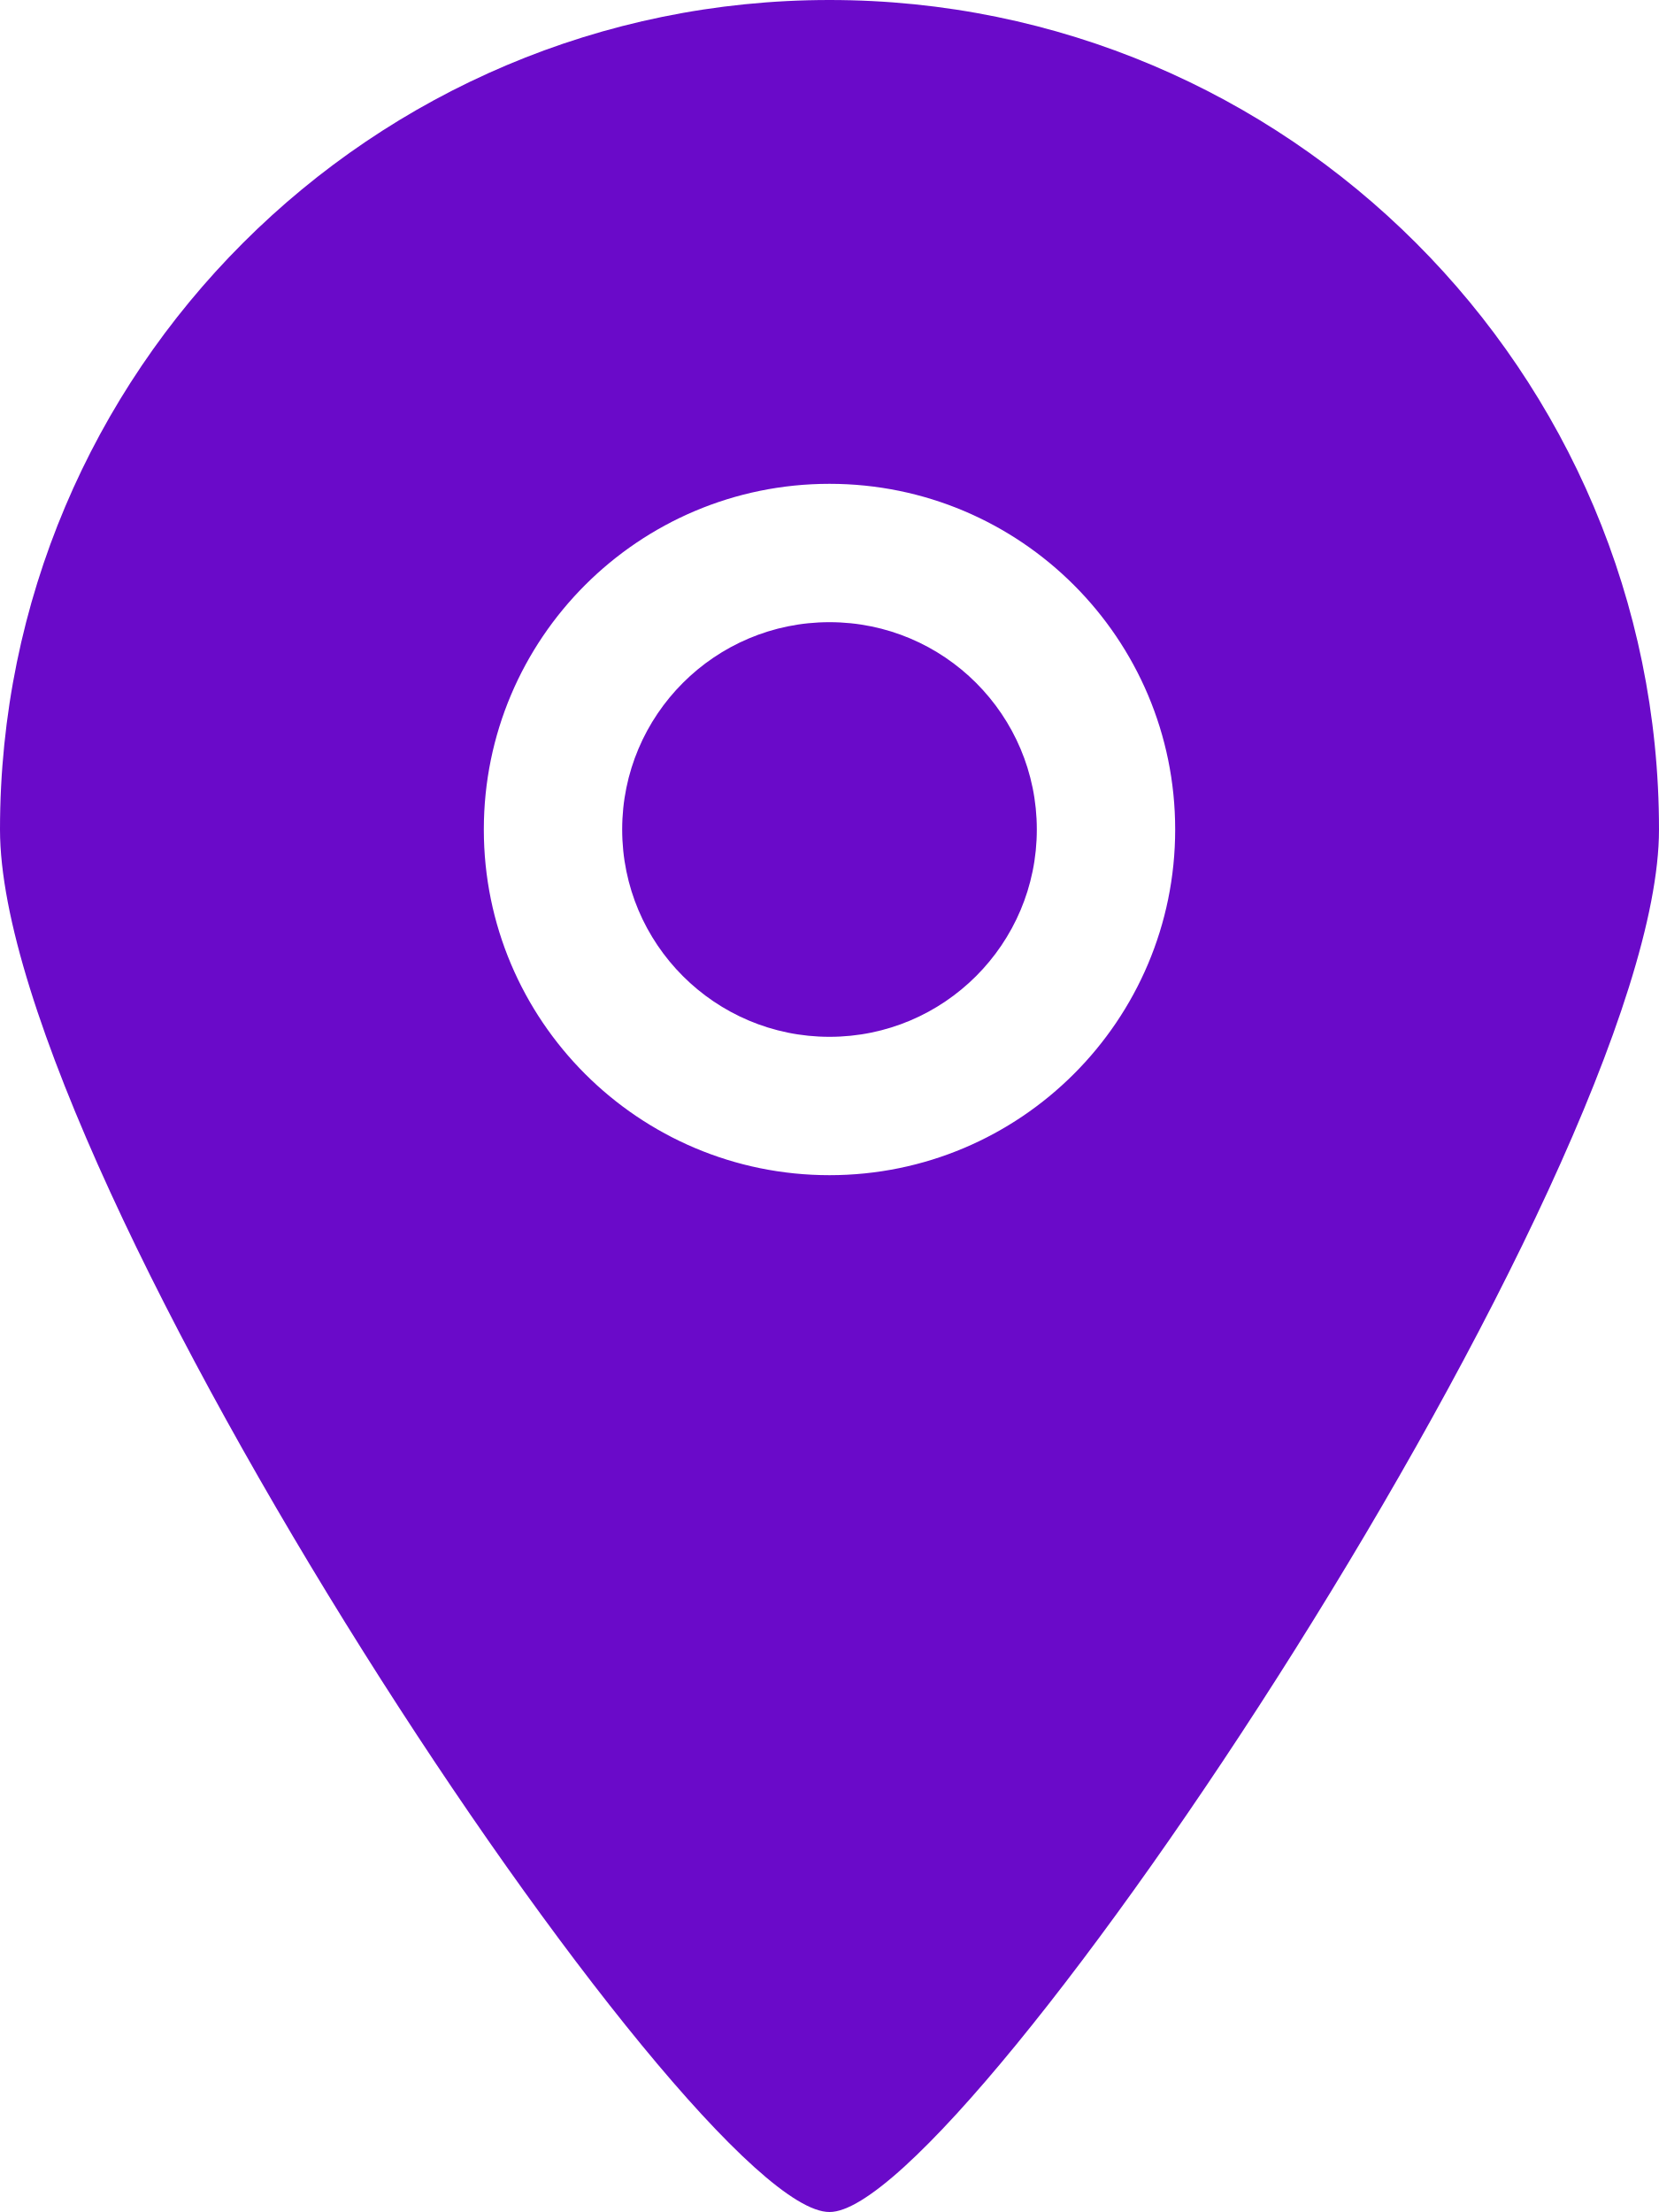
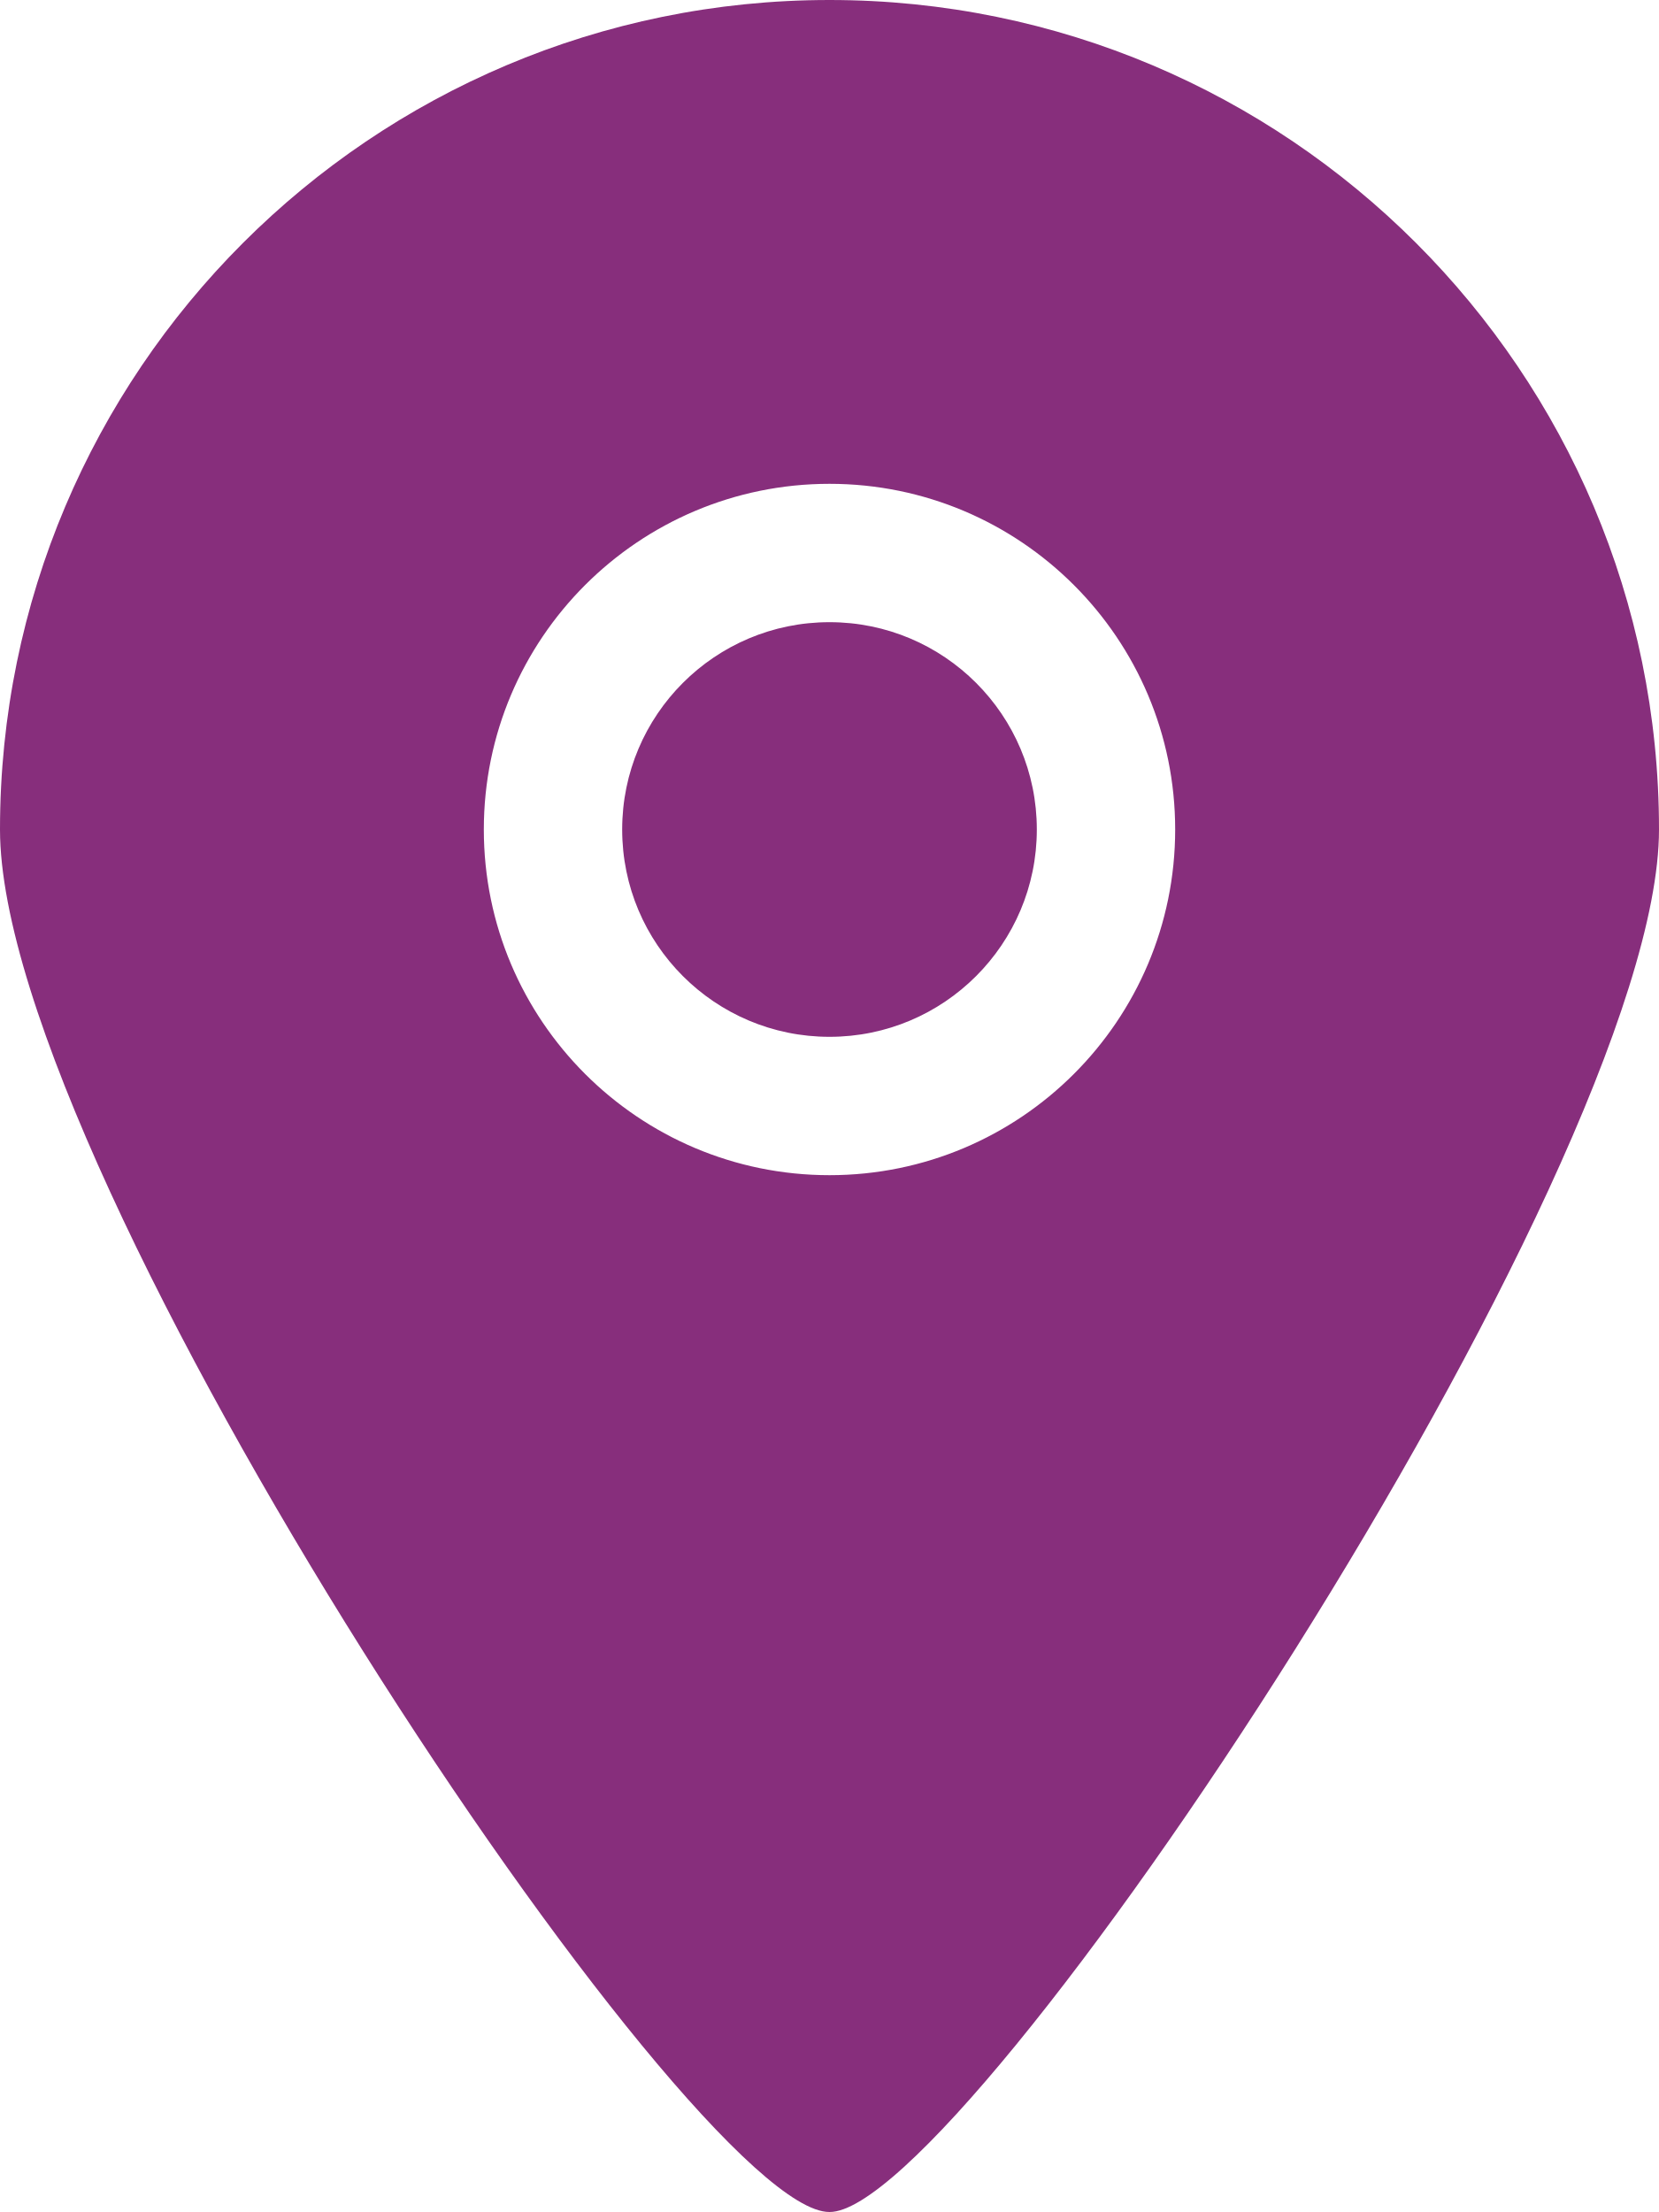
<svg xmlns="http://www.w3.org/2000/svg" preserveAspectRatio="none" overflow="visible" style="display: block;" width="16.5" height="22" viewBox="0 0 16.5 22" fill="none">
  <g id="Icon-Set-Filled">
-     <path id="location" d="M8.25 6.188C7.111 6.188 6.188 7.111 6.188 8.25C6.188 9.389 7.111 10.312 8.25 10.312C9.389 10.312 10.312 9.389 10.312 8.25C10.312 7.111 9.389 6.188 8.25 6.188ZM8.25 11.688C6.352 11.688 4.812 10.149 4.812 8.25C4.812 6.351 6.352 4.812 8.25 4.812C10.148 4.812 11.688 6.351 11.688 8.25C11.688 10.149 10.148 11.688 8.25 11.688ZM8.25 0C3.694 0 0 3.694 0 8.25C0 11.7 6.878 22.008 8.25 22C9.6 22.008 16.5 11.653 16.5 8.25C16.5 3.694 12.806 0 8.25 0Z" fill-rule="evenodd" clip-rule="evenodd" fill="#6a0ac9" />
+     <path id="location" d="M8.25 6.188C7.111 6.188 6.188 7.111 6.188 8.25C6.188 9.389 7.111 10.312 8.25 10.312C9.389 10.312 10.312 9.389 10.312 8.25C10.312 7.111 9.389 6.188 8.25 6.188ZM8.25 11.688C6.352 11.688 4.812 10.149 4.812 8.25C4.812 6.351 6.352 4.812 8.25 4.812C10.148 4.812 11.688 6.351 11.688 8.25C11.688 10.149 10.148 11.688 8.25 11.688ZM8.25 0C3.694 0 0 3.694 0 8.25C0 11.7 6.878 22.008 8.25 22C9.6 22.008 16.5 11.653 16.5 8.25C16.5 3.694 12.806 0 8.25 0Z" fill-rule="evenodd" clip-rule="evenodd" fill="#872e7c" />
  </g>
</svg>
